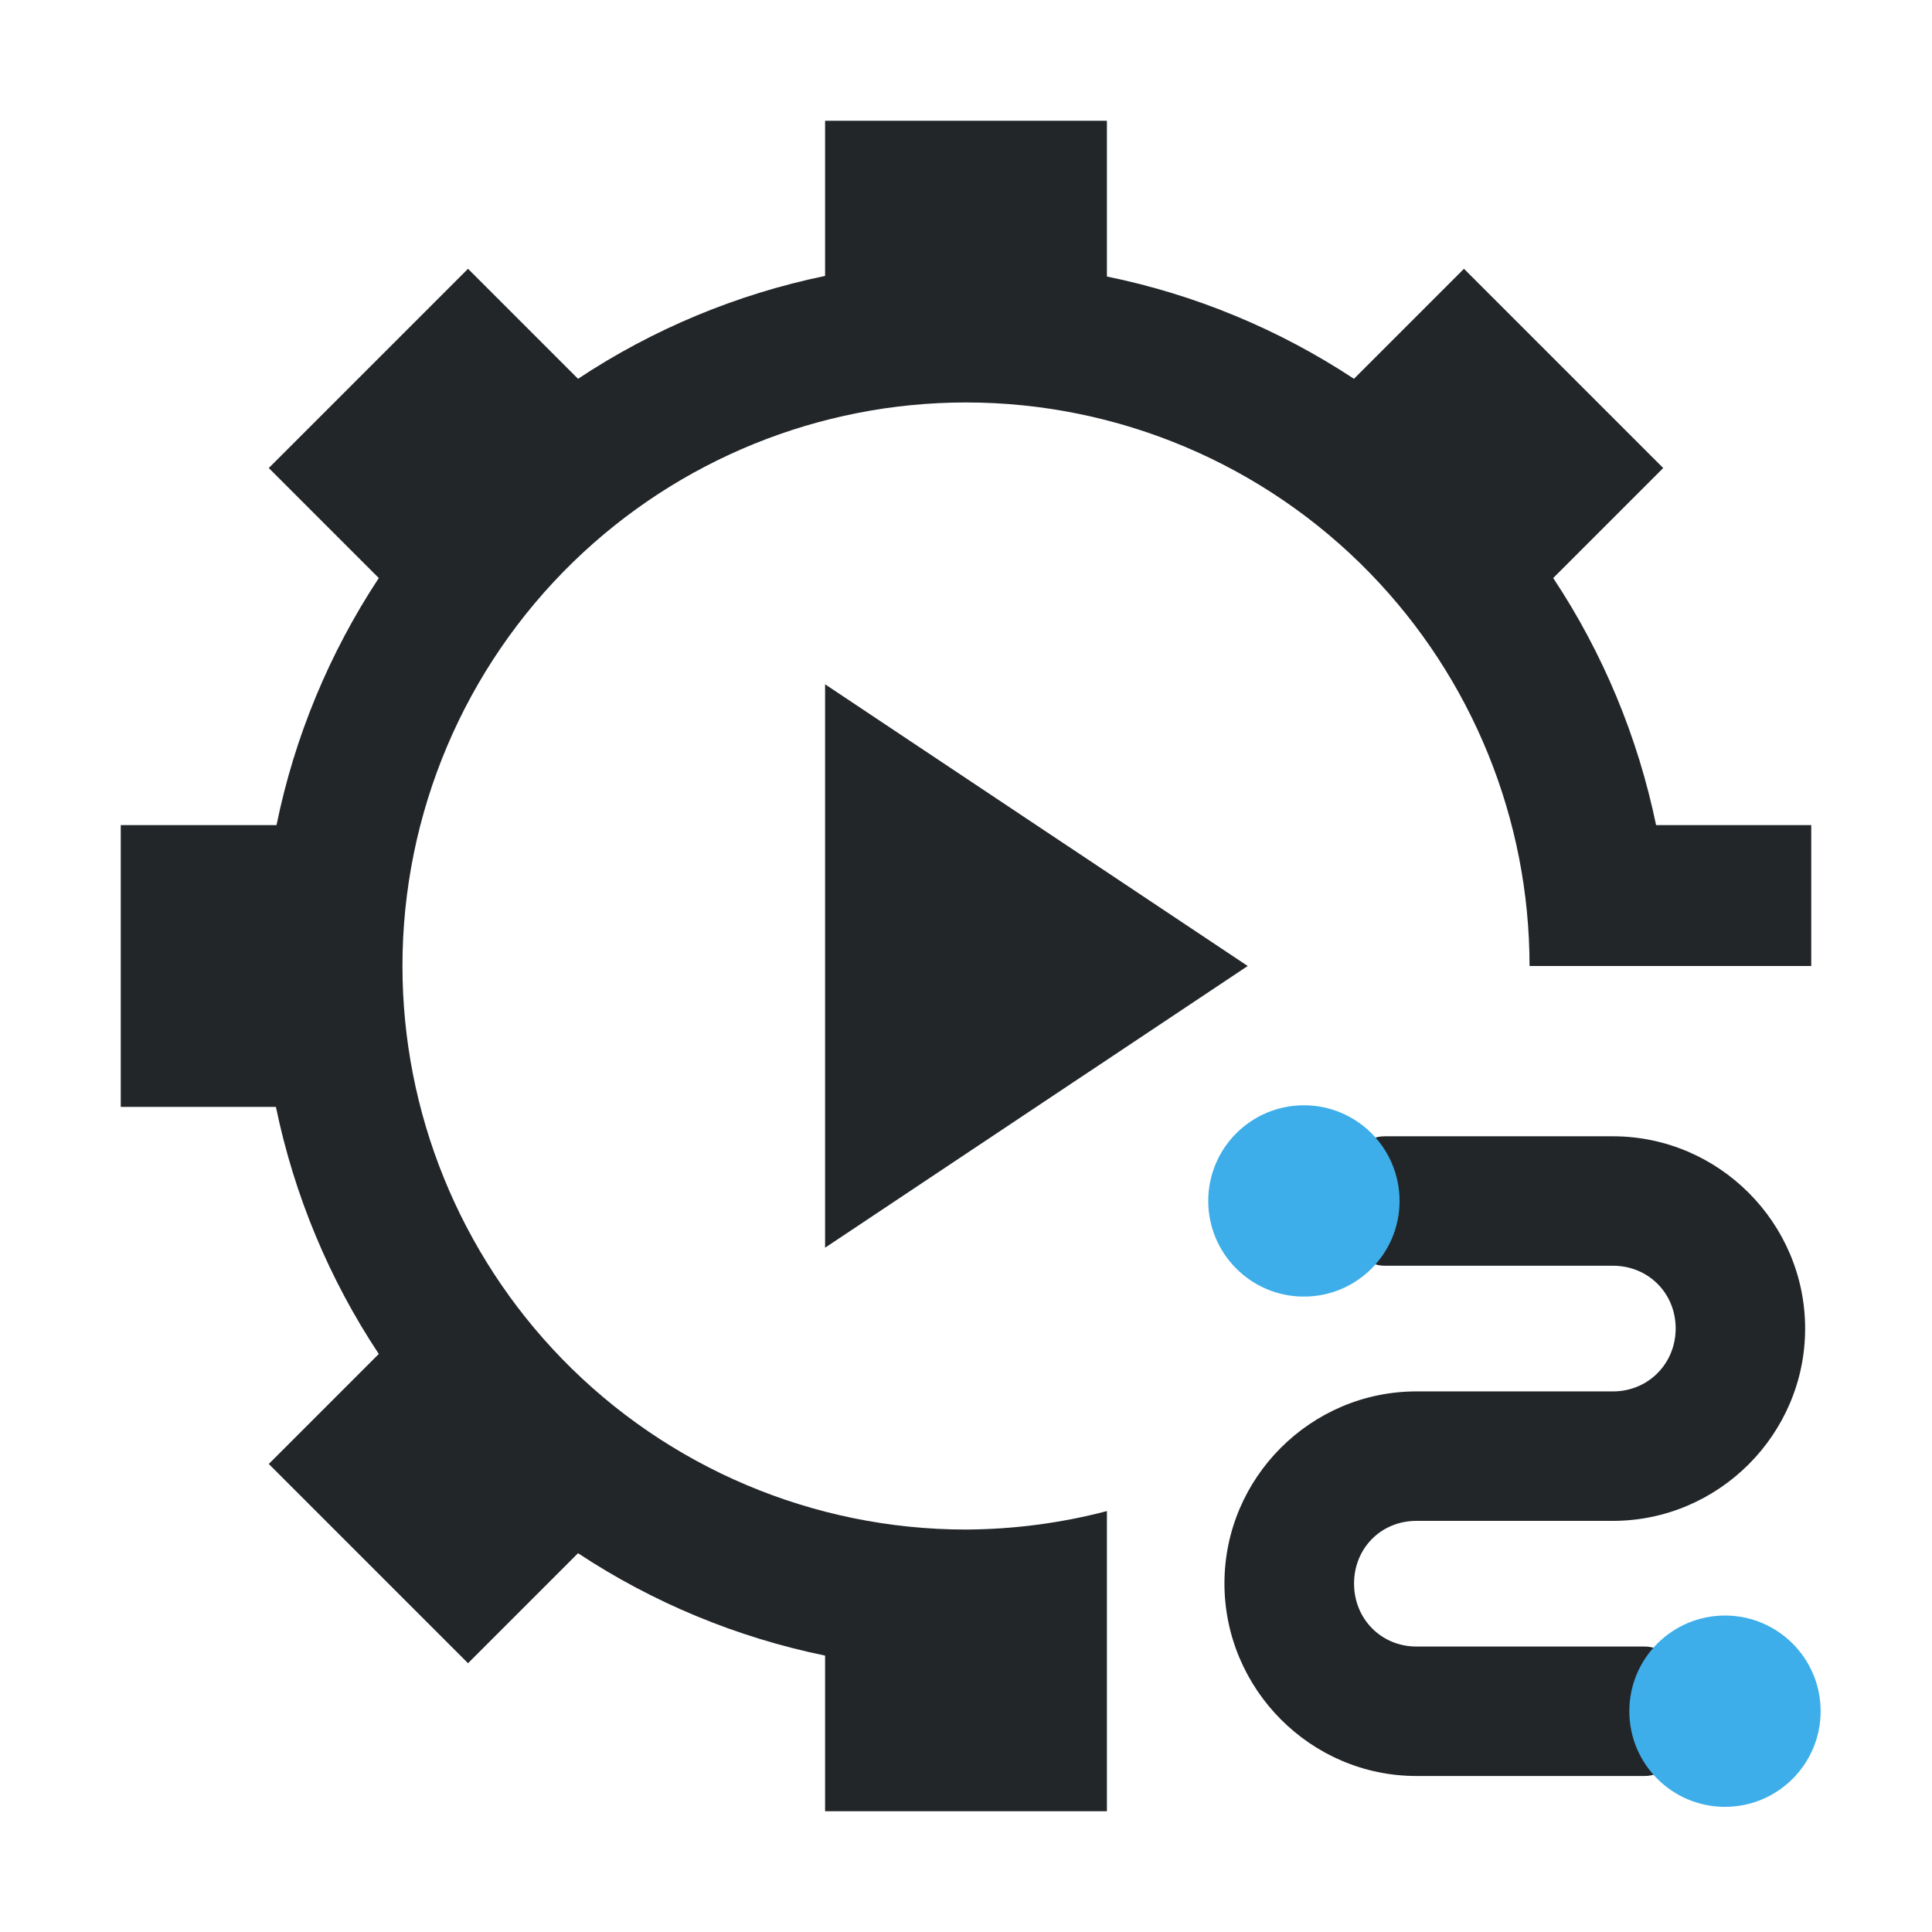
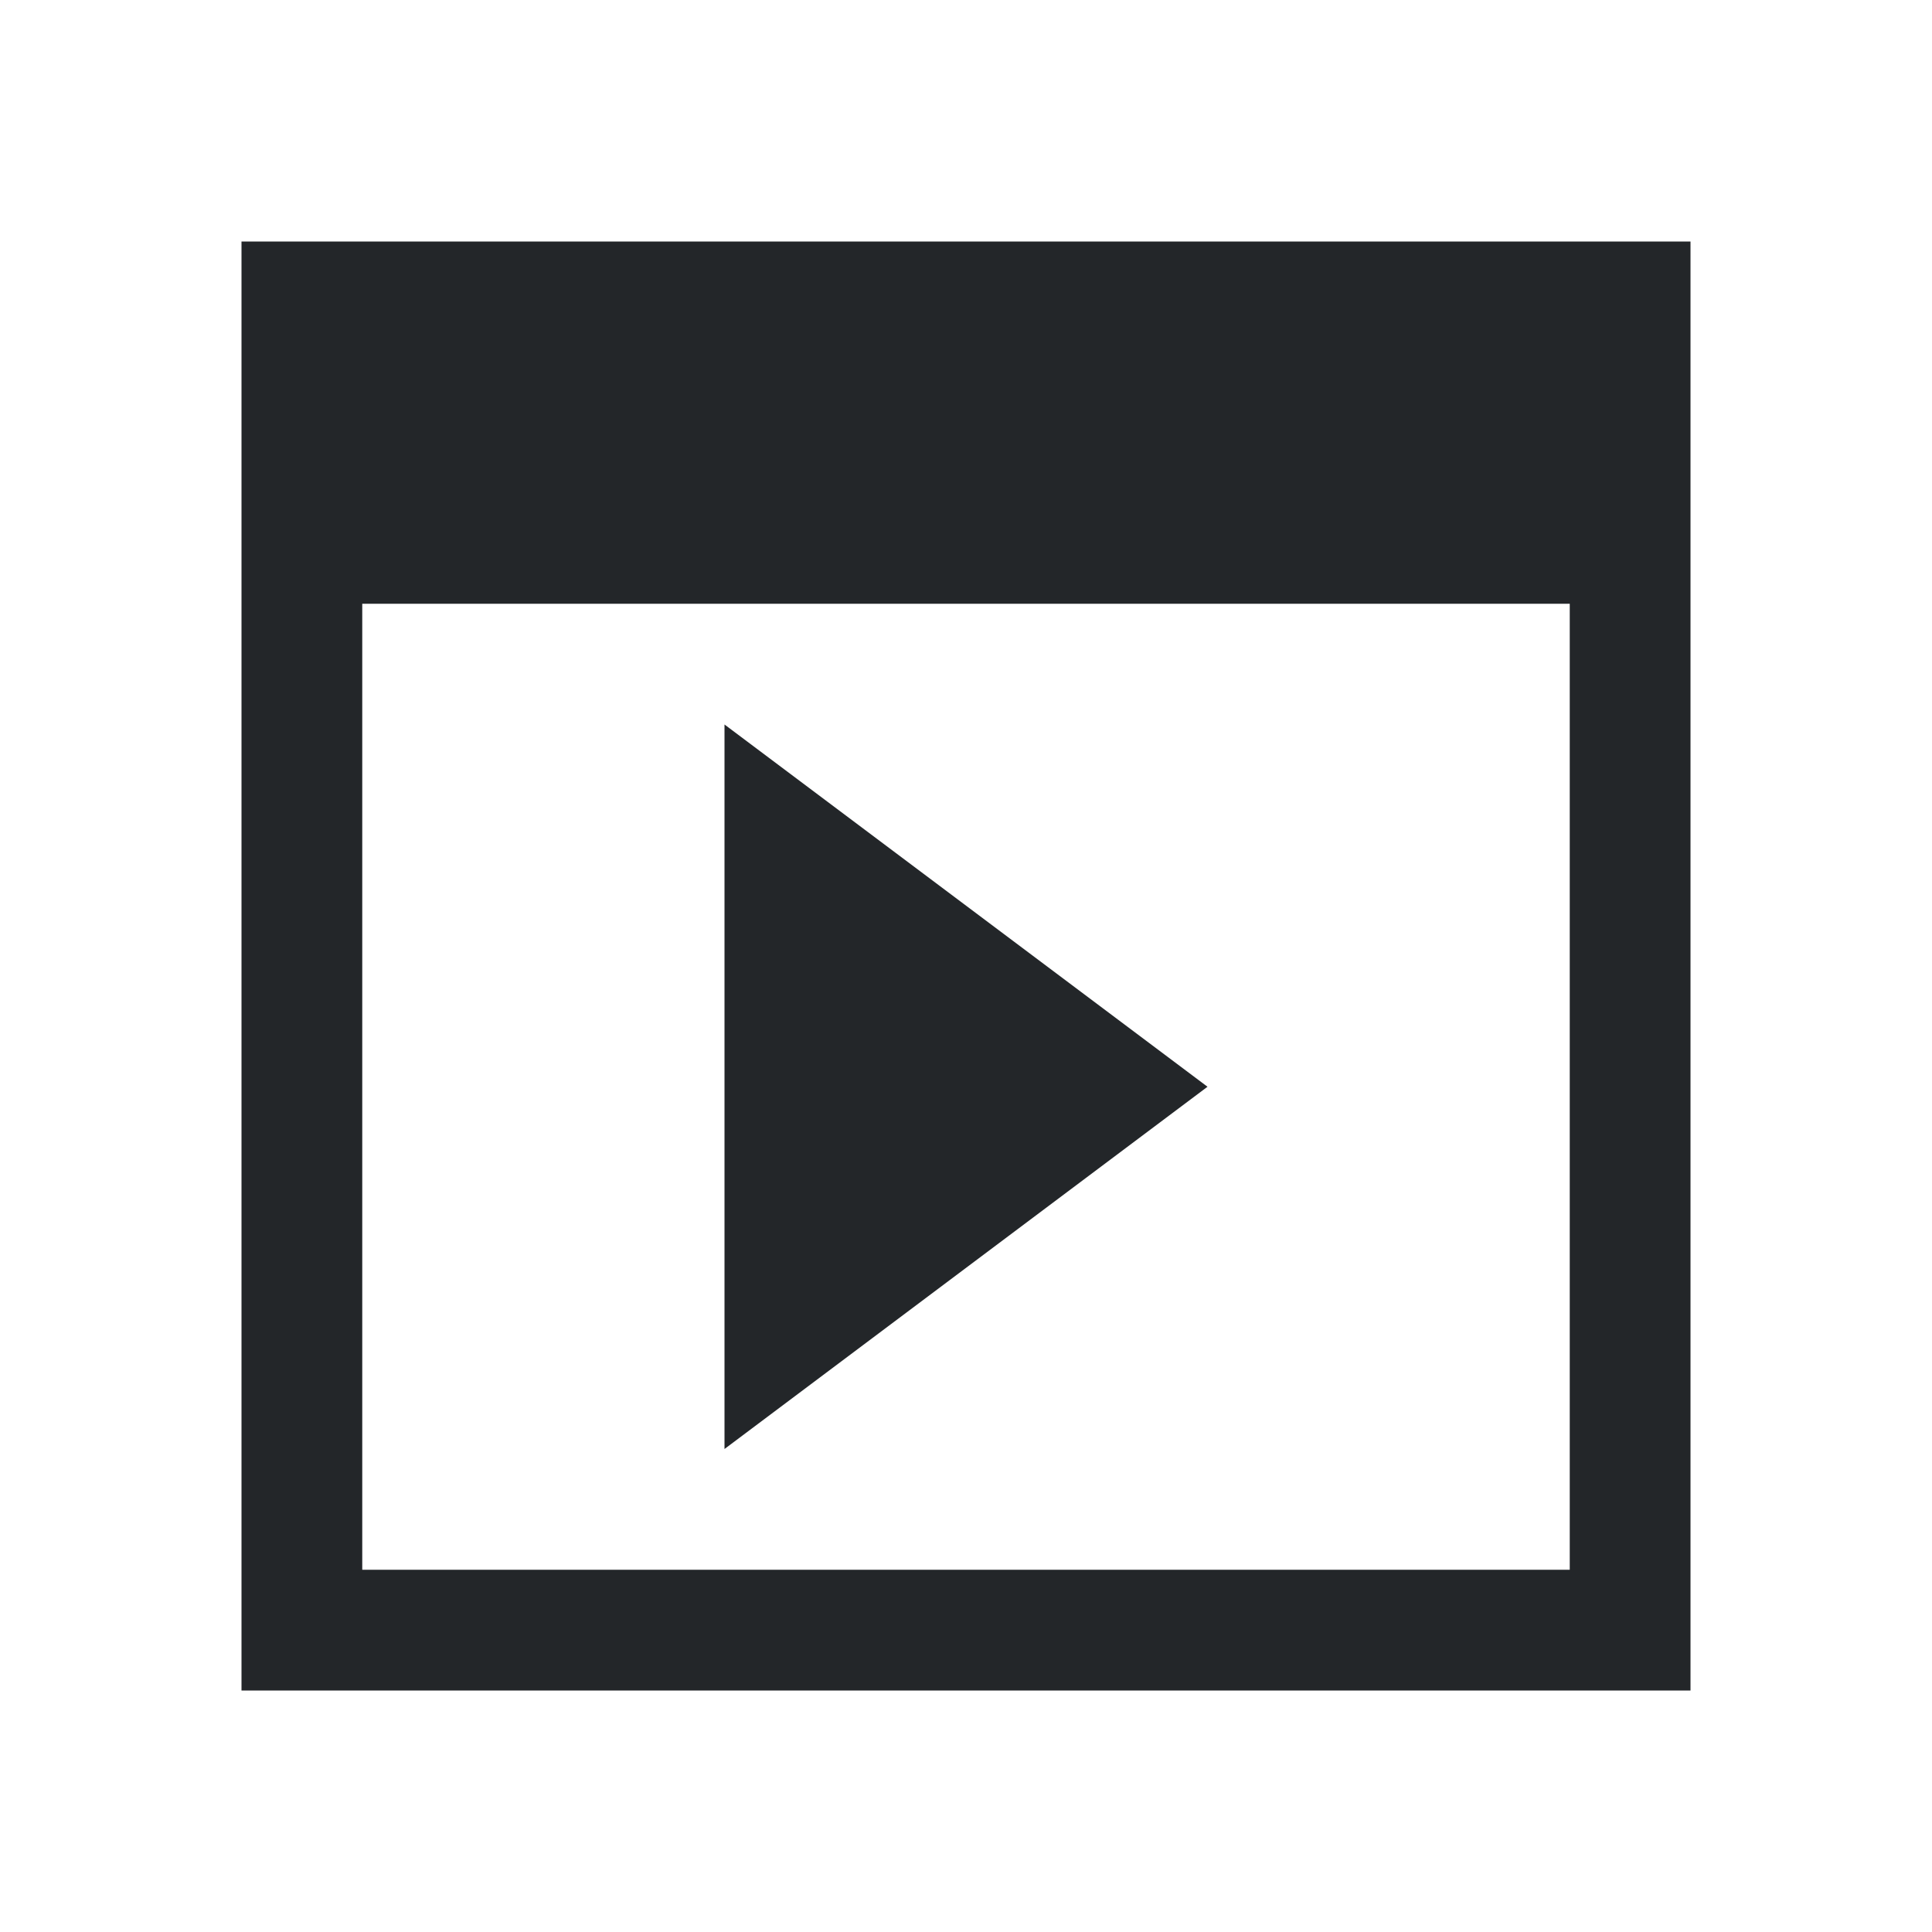
- <svg xmlns="http://www.w3.org/2000/svg" viewBox="0 0 16 16" version="1.1" id="svg6">
+ <svg xmlns="http://www.w3.org/2000/svg" viewBox="0 0 16 16">
  <defs id="defs3051">
    <style type="text/css" id="current-color-scheme">
      .ColorScheme-Text {
        color:#232629;
      }
      </style>
-     <style id="current-color-scheme-6" type="text/css">
-       .ColorScheme-Text {
-         color:#232629;
-       }
-       .ColorScheme-Highlight {
-         color:#3daee9;
-       }
-       </style>
  </defs>
-   <path style="color:#232629;fill:currentColor;fill-opacity:1;stroke:none;stroke-width:1" d="M 6.833,1 V 2.285 C 6.103,2.436 5.408,2.725 4.787,3.137 L 3.876,2.226 2.226,3.876 3.137,4.787 C 2.727,5.409 2.439,6.103 2.29,6.833 H 1 V 9.167 H 2.285 C 2.436,9.897 2.725,10.592 3.137,11.213 l -0.911,0.911 1.65,1.65 0.911,-0.911 c 0.622,0.411 1.316,0.698 2.046,0.848 V 15 H 9.167 V 13.715 12.514 C 8.786,12.614 8.394,12.665 8,12.667 6.739,12.667 5.531,12.156 4.653,11.252 3.807,10.381 3.333,9.214 3.333,8 3.333,6.739 3.844,5.531 4.748,4.653 5.619,3.807 6.786,3.333 8,3.333 9.261,3.333 10.469,3.844 11.347,4.748 12.193,5.619 12.667,6.786 12.667,8 H 15 V 6.833 H 13.715 C 13.564,6.103 13.275,5.408 12.863,4.787 L 13.774,3.876 12.124,2.226 11.213,3.137 C 10.591,2.727 9.897,2.439 9.167,2.29 V 1 Z m 0,4.667 V 10.333 L 10.333,8 Z" class="ColorScheme-Text" id="path4" />
-   <g id="g832" transform="matrix(1.166667,0,0,-1.166667,2.720339,35.49804)" style="stroke-width:0.857">
-     <path style="color:#232629;fill:currentColor;fill-opacity:1;stroke:none;stroke-width:0.857" id="path819" d="m 7.723,17.82 c -0.751,-2e-6 -1.363,0.617 -1.363,1.367 3.7e-6,0.75 0.613,1.363 1.363,1.363 h 1.395 c 0.25,-1e-6 0.445,0.197 0.445,0.447 -9e-7,0.251 -0.195,0.445 -0.445,0.445 H 7.498 c -0.128,-4.73e-4 -0.235,0.106 -0.234,0.234 v 0.453 c -4.737e-4,0.128 0.107,0.233 0.234,0.232 h 1.619 c 0.751,2e-6 1.365,-0.614 1.365,-1.365 -4e-6,-0.751 -0.615,-1.365 -1.365,-1.365 H 7.723 c -0.251,0 -0.443,-0.194 -0.443,-0.445 1.1e-6,-0.251 0.193,-0.447 0.443,-0.447 h 1.619 c 0.127,4.72e-4 0.235,-0.104 0.234,-0.232 v -0.453 c 4.735e-4,-0.128 -0.106,-0.235 -0.234,-0.234 z" />
-     <path id="path821" class="ColorScheme-Highlight" d="m 9.913,17.601 c -0.375,0 -0.679,0.304 -0.679,0.679 0,0.375 0.304,0.679 0.679,0.679 0.375,0 0.679,-0.304 0.679,-0.679 0,-0.375 -0.304,-0.679 -0.679,-0.679 z m -2.989,3.622 c -0.375,0 -0.679,0.304 -0.679,0.679 0,0.375 0.304,0.679 0.679,0.679 0.375,0 0.679,-0.304 0.679,-0.679 0,-0.375 -0.304,-0.679 -0.679,-0.679 z" style="color:#3daee9;fill:currentColor;fill-opacity:1;stroke:none;stroke-width:0.857" />
-   </g>
+   <path style="fill:currentColor;fill-opacity:1;stroke:none" d="m 2,2 0,12 11,0 0,-1 -10,0 0,-8 10,0 0,8 0,1 1,0 L 14,2 3,2 Z m 4,4 0,6 4,-3 z" class="ColorScheme-Text" />
</svg>
